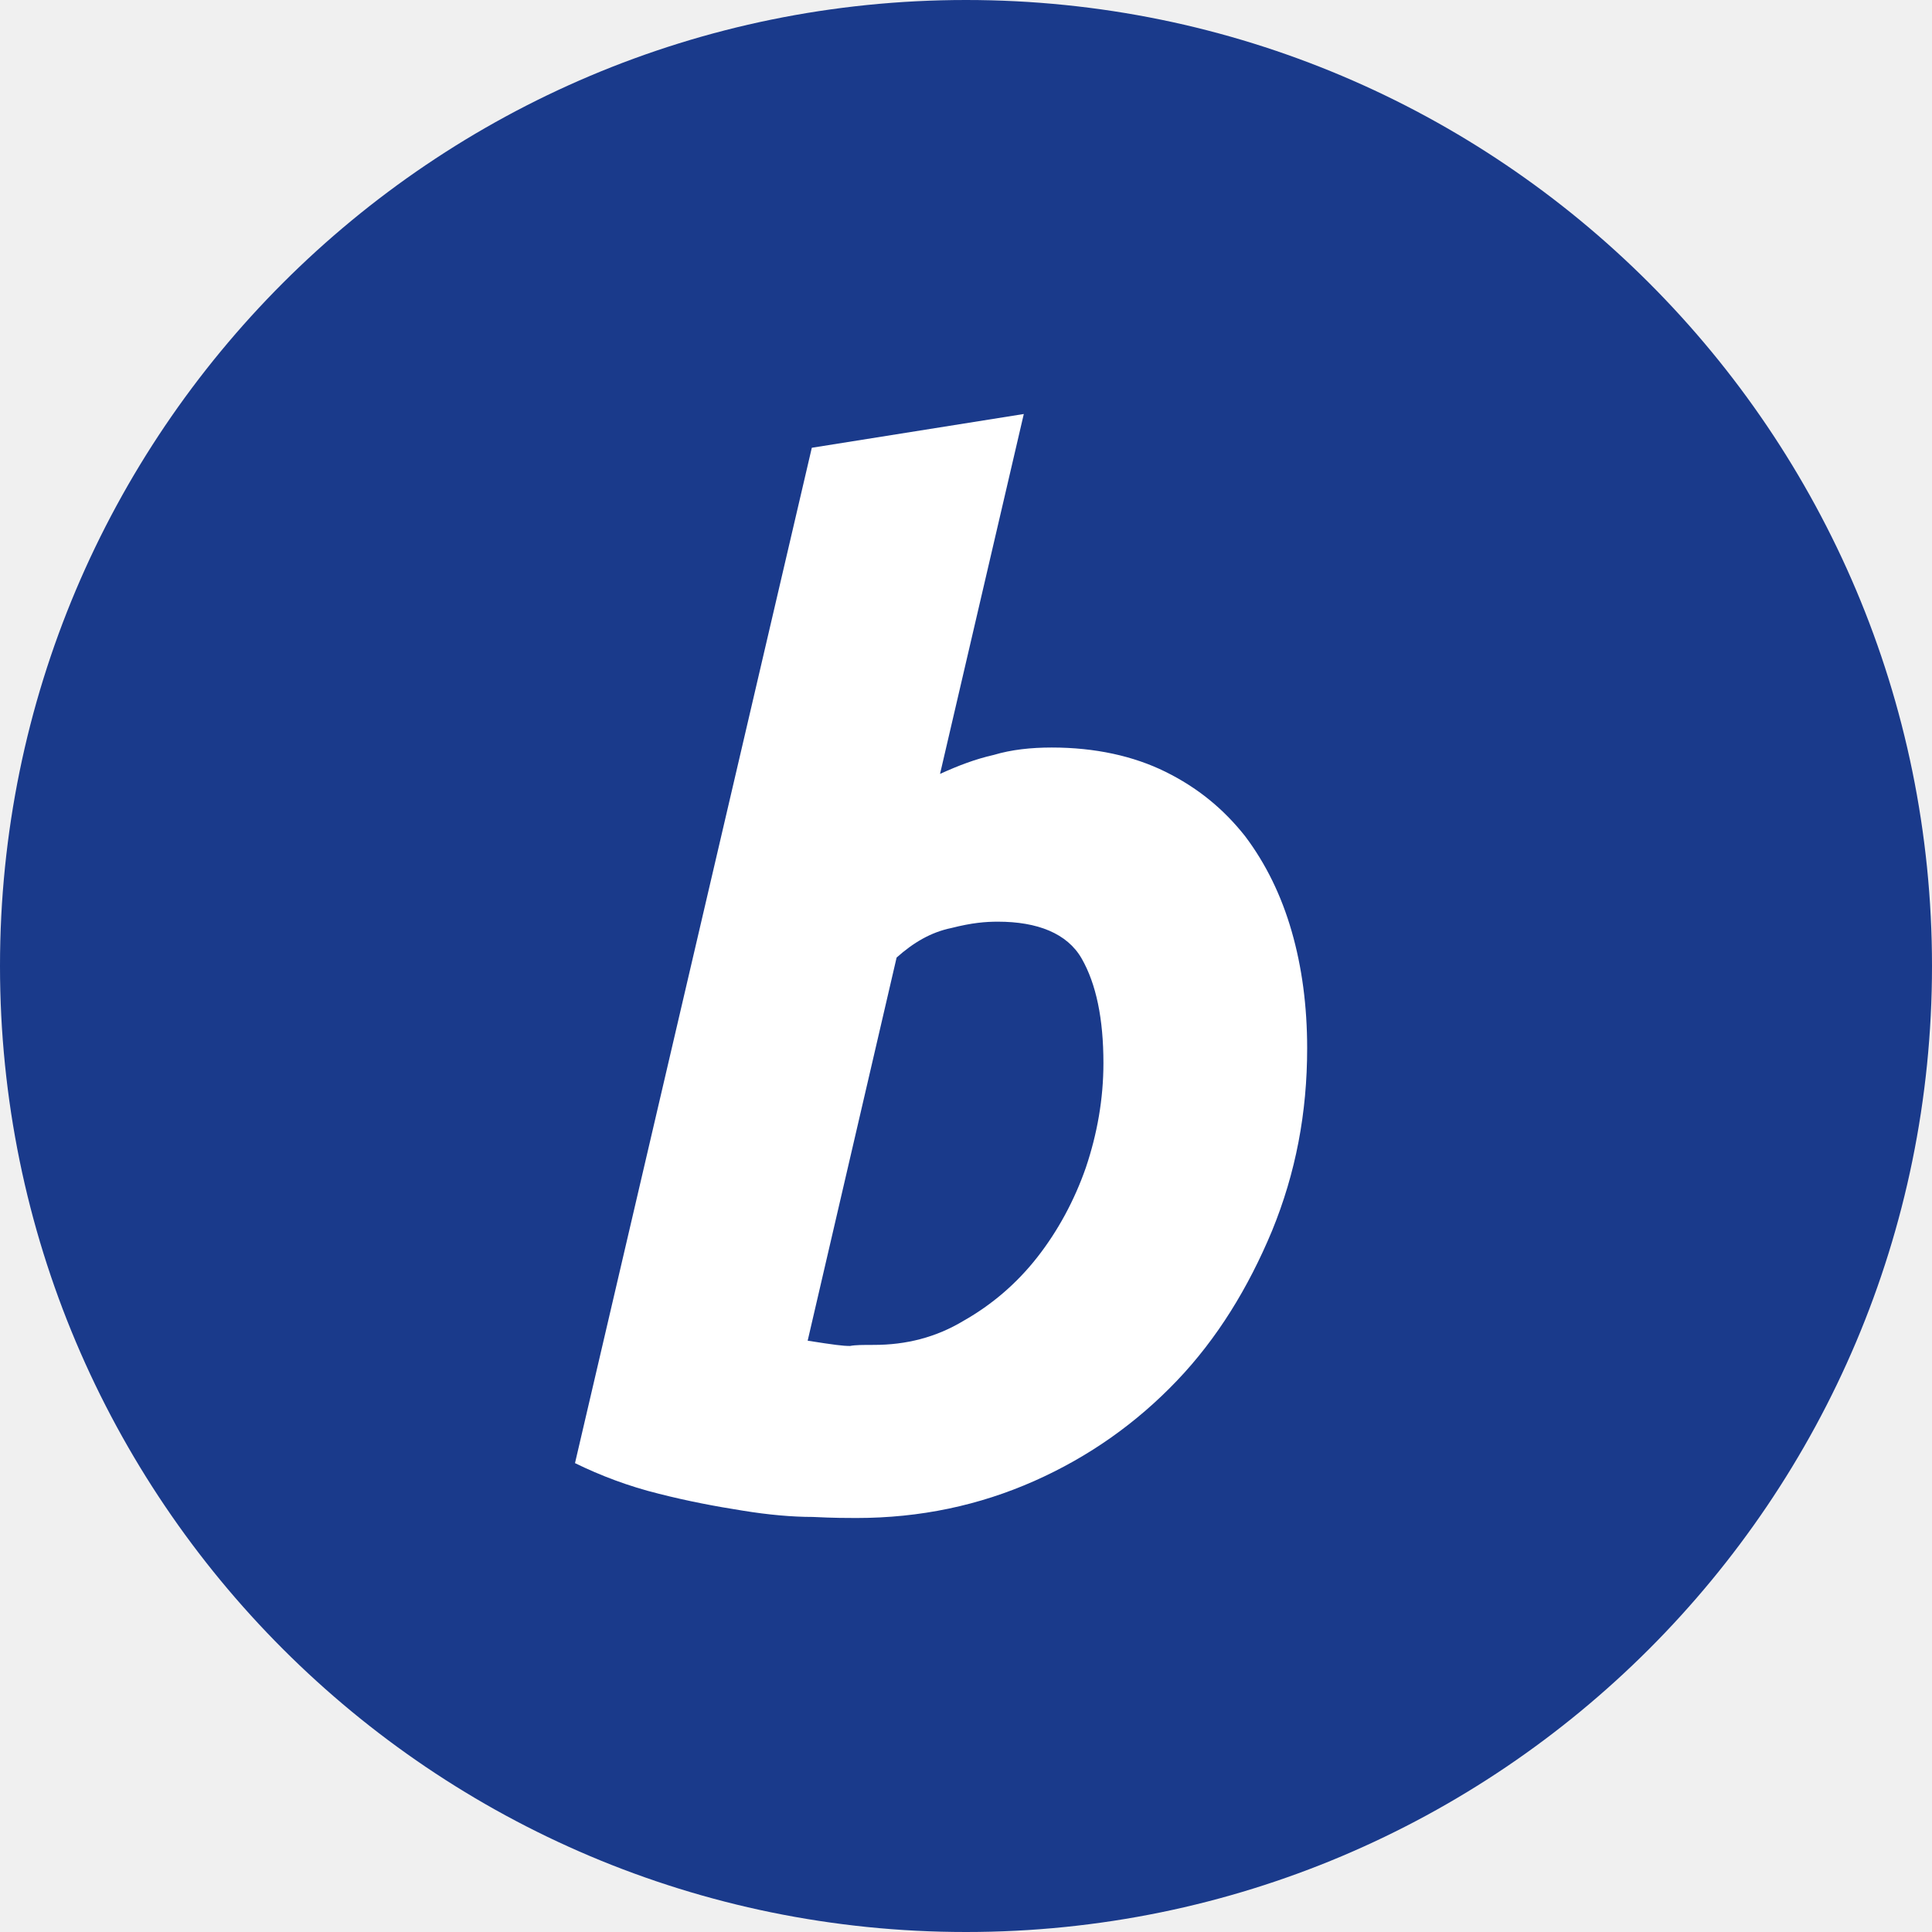
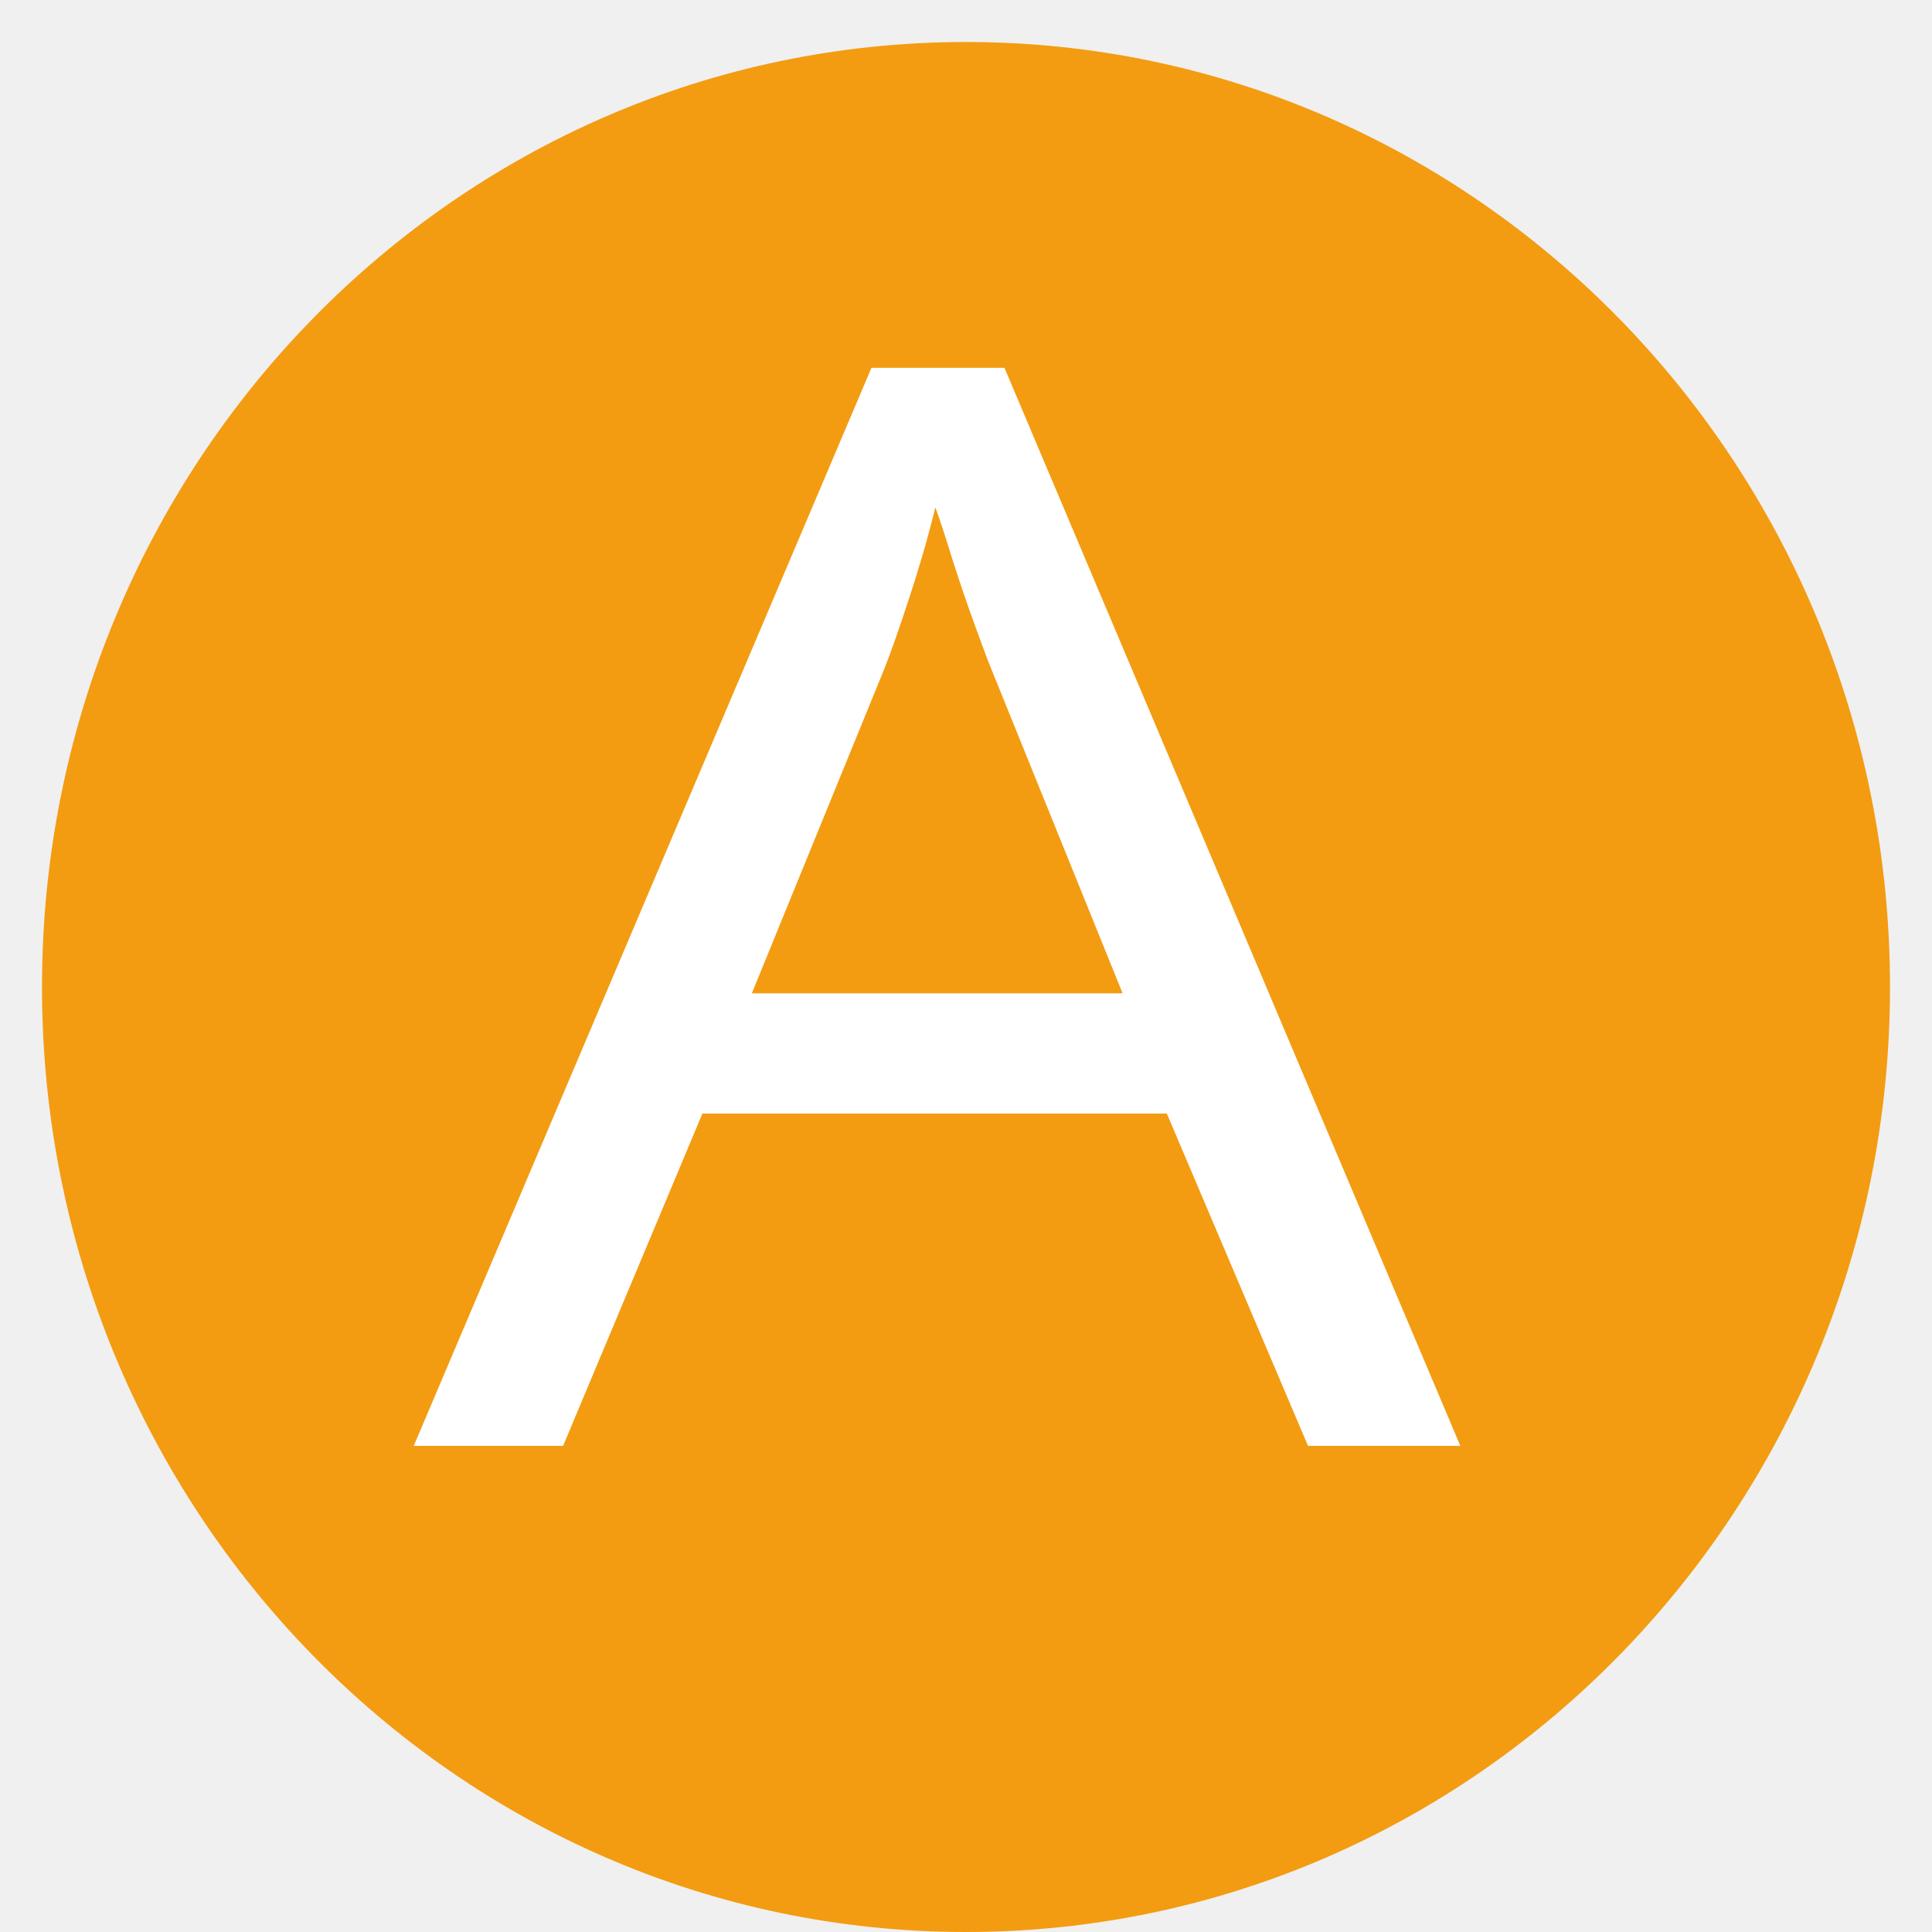
- <svg xmlns="http://www.w3.org/2000/svg" width="84px" height="84px" viewBox="0 0 84 84" version="1.1">
-   <defs />
-   <g id="Initial" stroke="none" stroke-width="1" fill="none" fill-rule="evenodd">
-     <g id="0.9---Unlock" transform="translate(-146, -249)">
-       <g id="app-icon-flat" transform="translate(146, 249)">
-         <path d="M42,84 C65.196,84 84,65.196 84,42 C84,18.804 65.196,0 42,0 C18.804,0 0,18.804 0,42 C0,65.196 18.804,84 42,84 Z" id="Oval-240" fill="#1A3A8B" />
-         <path d="M45.727,32.501 C47.615,32.501 49.279,32.868 50.673,33.556 C52.067,34.245 53.191,35.163 54.135,36.356 C55.034,37.549 55.708,38.925 56.158,40.486 C56.608,42.046 56.833,43.744 56.833,45.579 C56.833,48.379 56.338,50.994 55.304,53.518 C54.27,55.996 52.921,58.199 51.167,60.034 C49.414,61.87 47.346,63.338 44.963,64.394 C42.58,65.449 40.017,66 37.229,66 C36.87,66 36.24,66 35.341,65.954 C34.442,65.954 33.408,65.862 32.284,65.679 C31.115,65.495 29.901,65.266 28.642,64.945 C27.338,64.623 26.124,64.164 25,63.614 L35.296,19.468 L44.513,18 L40.871,33.648 C41.681,33.281 42.4,33.006 43.209,32.822 C43.974,32.593 44.828,32.501 45.727,32.501 L45.727,32.501 Z M37.994,58.474 C39.388,58.474 40.691,58.153 41.905,57.419 C43.119,56.73 44.198,55.813 45.098,54.665 C45.997,53.518 46.716,52.187 47.211,50.765 C47.705,49.296 47.975,47.782 47.975,46.222 C47.975,44.294 47.66,42.78 47.031,41.679 C46.402,40.577 45.098,40.073 43.389,40.073 C42.85,40.073 42.265,40.119 41.366,40.348 C40.467,40.532 39.702,40.99 38.983,41.633 L35.116,58.291 C36.285,58.474 36.645,58.52 36.96,58.52 C37.184,58.474 37.544,58.474 37.994,58.474 L37.994,58.474 Z" id="b_2_" fill="#FFFFFF" />
-       </g>
-     </g>
+ <svg xmlns="http://www.w3.org/2000/svg" width="92" height="92">
+   <g>
+     <text font-weight="bold" stroke="#000" xml:space="preserve" text-anchor="start" font-family="sans-serif" font-size="52" id="svg_1" y="241.453" x="228" stroke-width="0" fill="#ffffff">A</text>
+     <ellipse stroke="#000" ry="45" rx="44" id="svg_5" cy="47" cx="46" stroke-opacity="null" stroke-width="0" fill="#f39c11" />
+     <text stroke="#000" transform="matrix(1.132256,0,0,1.037736,-59.59109,-26.0171) " font-weight="normal" xml:space="preserve" text-anchor="start" font-family="sans-serif" font-size="69" id="svg_2" y="91.417" x="70.033" stroke-opacity="null" stroke-width="0" fill="#ffffff">A</text>
  </g>
</svg>
